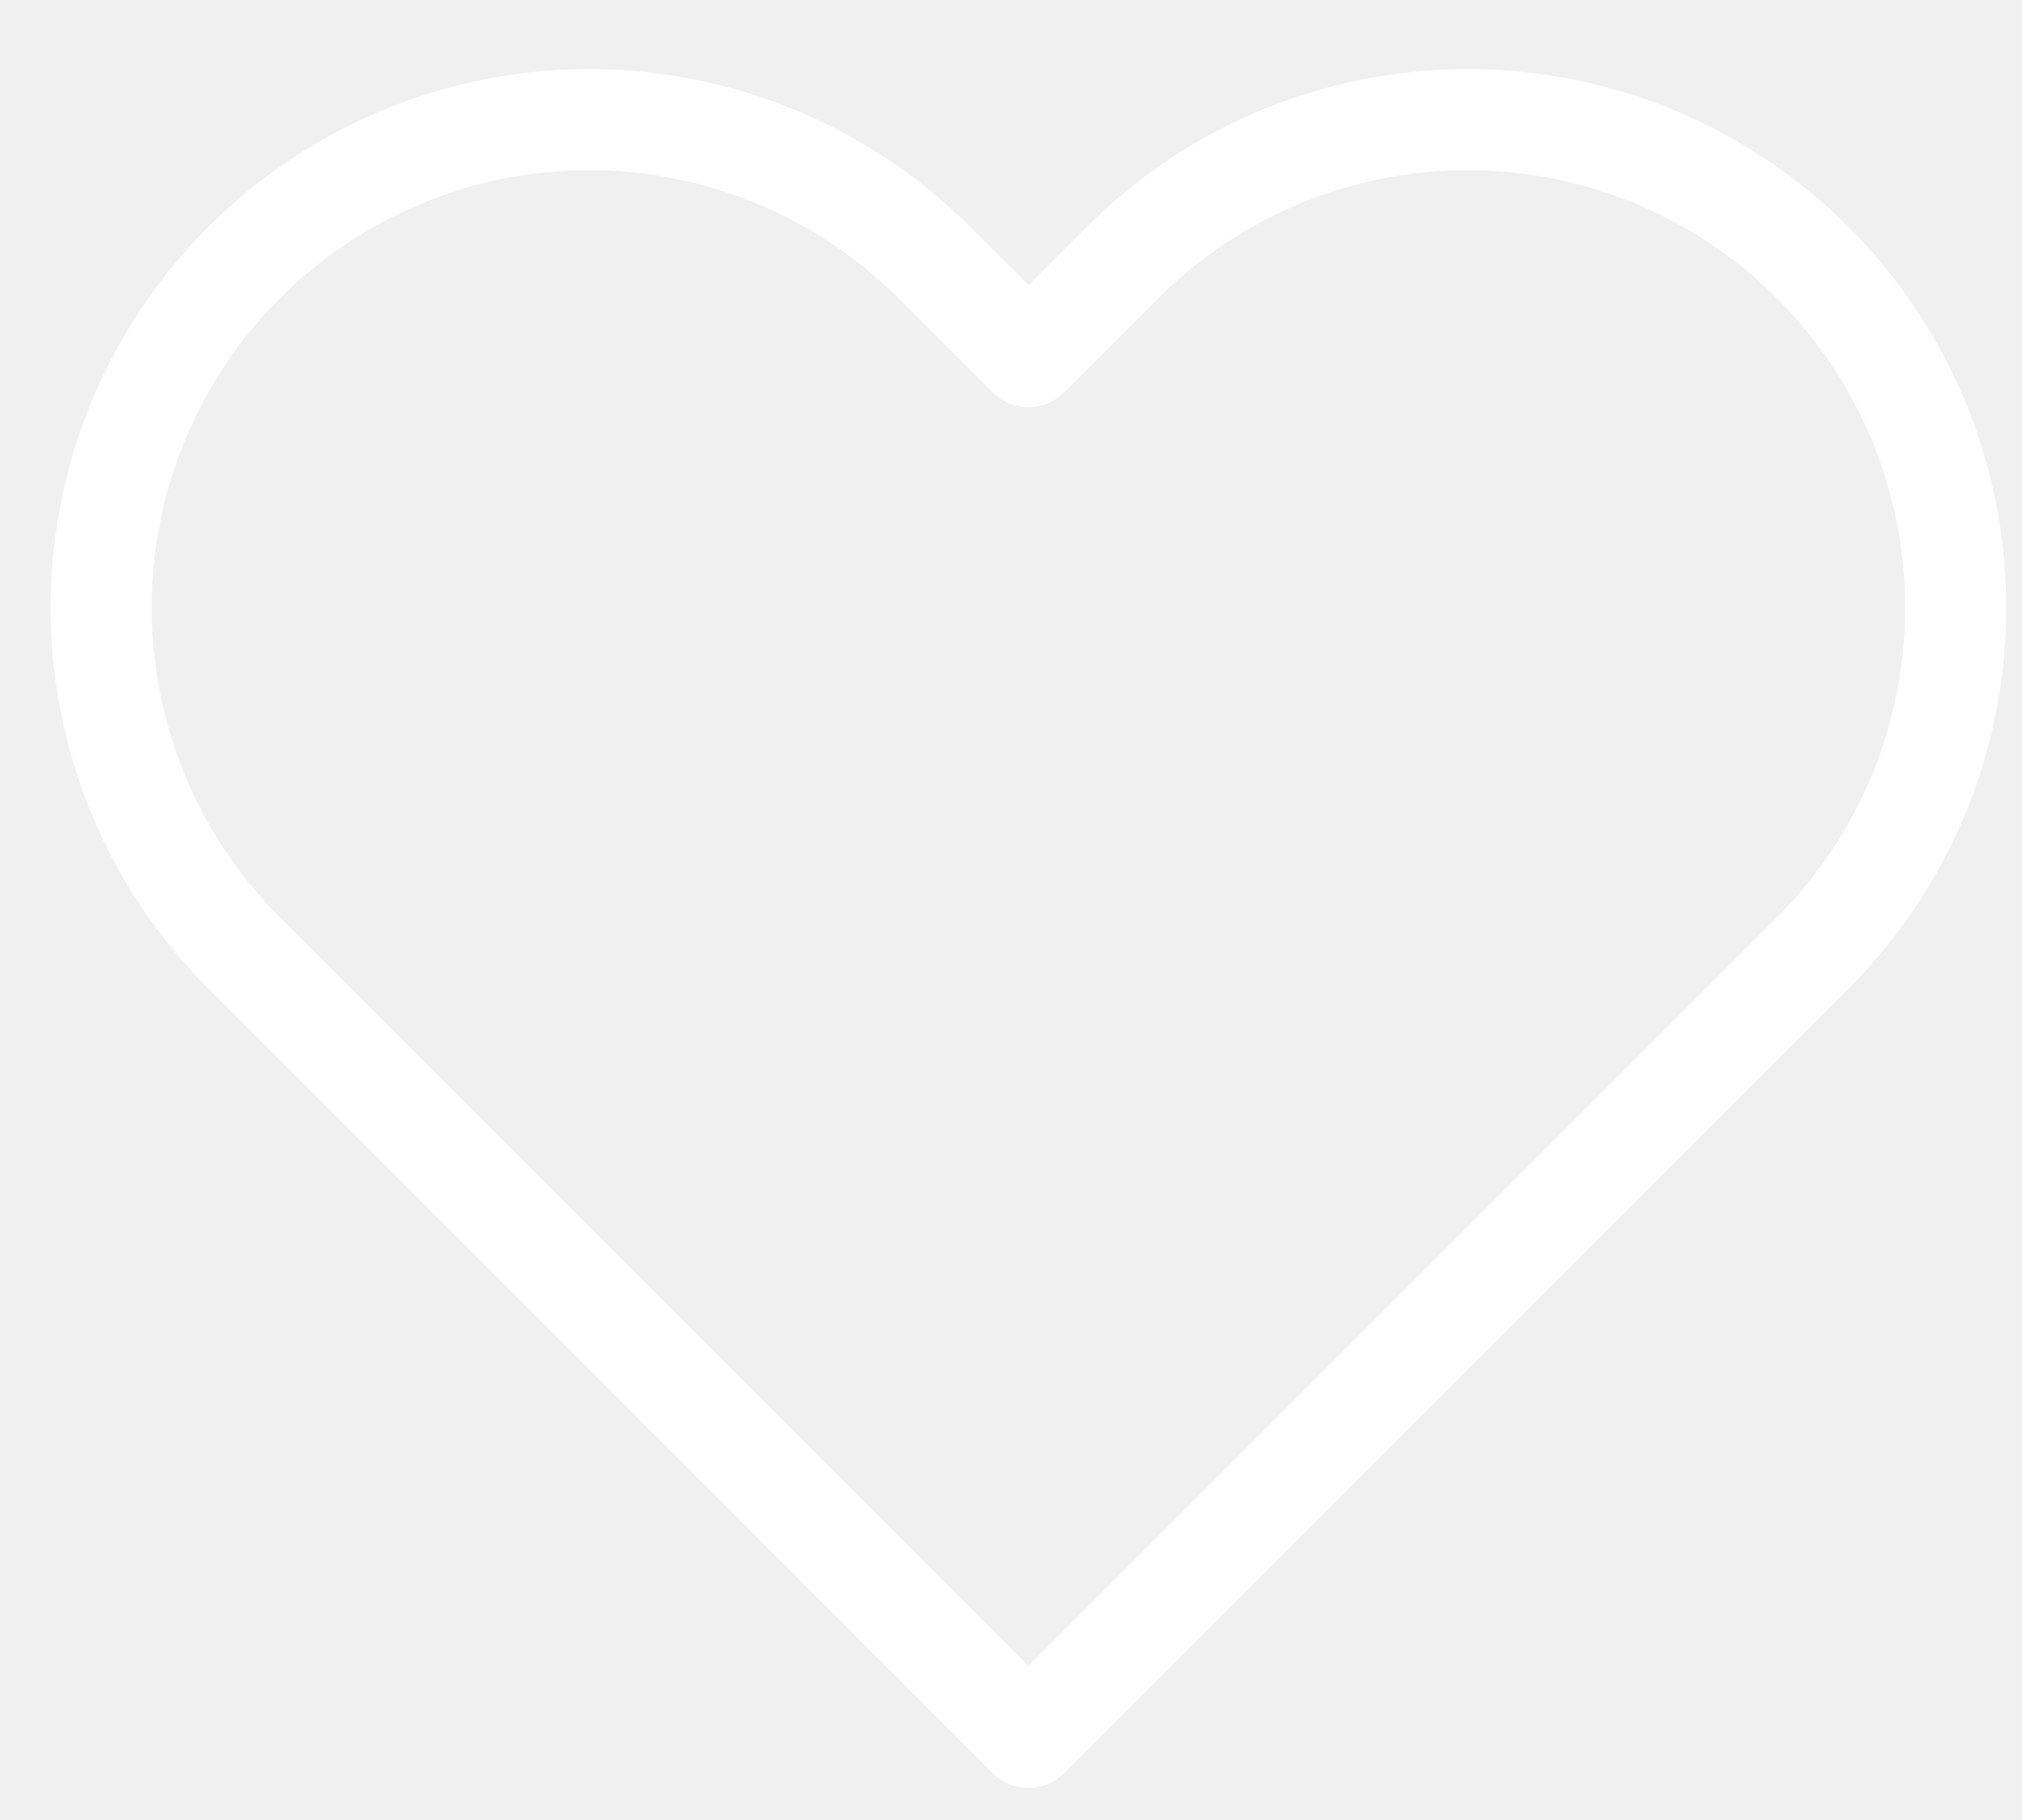
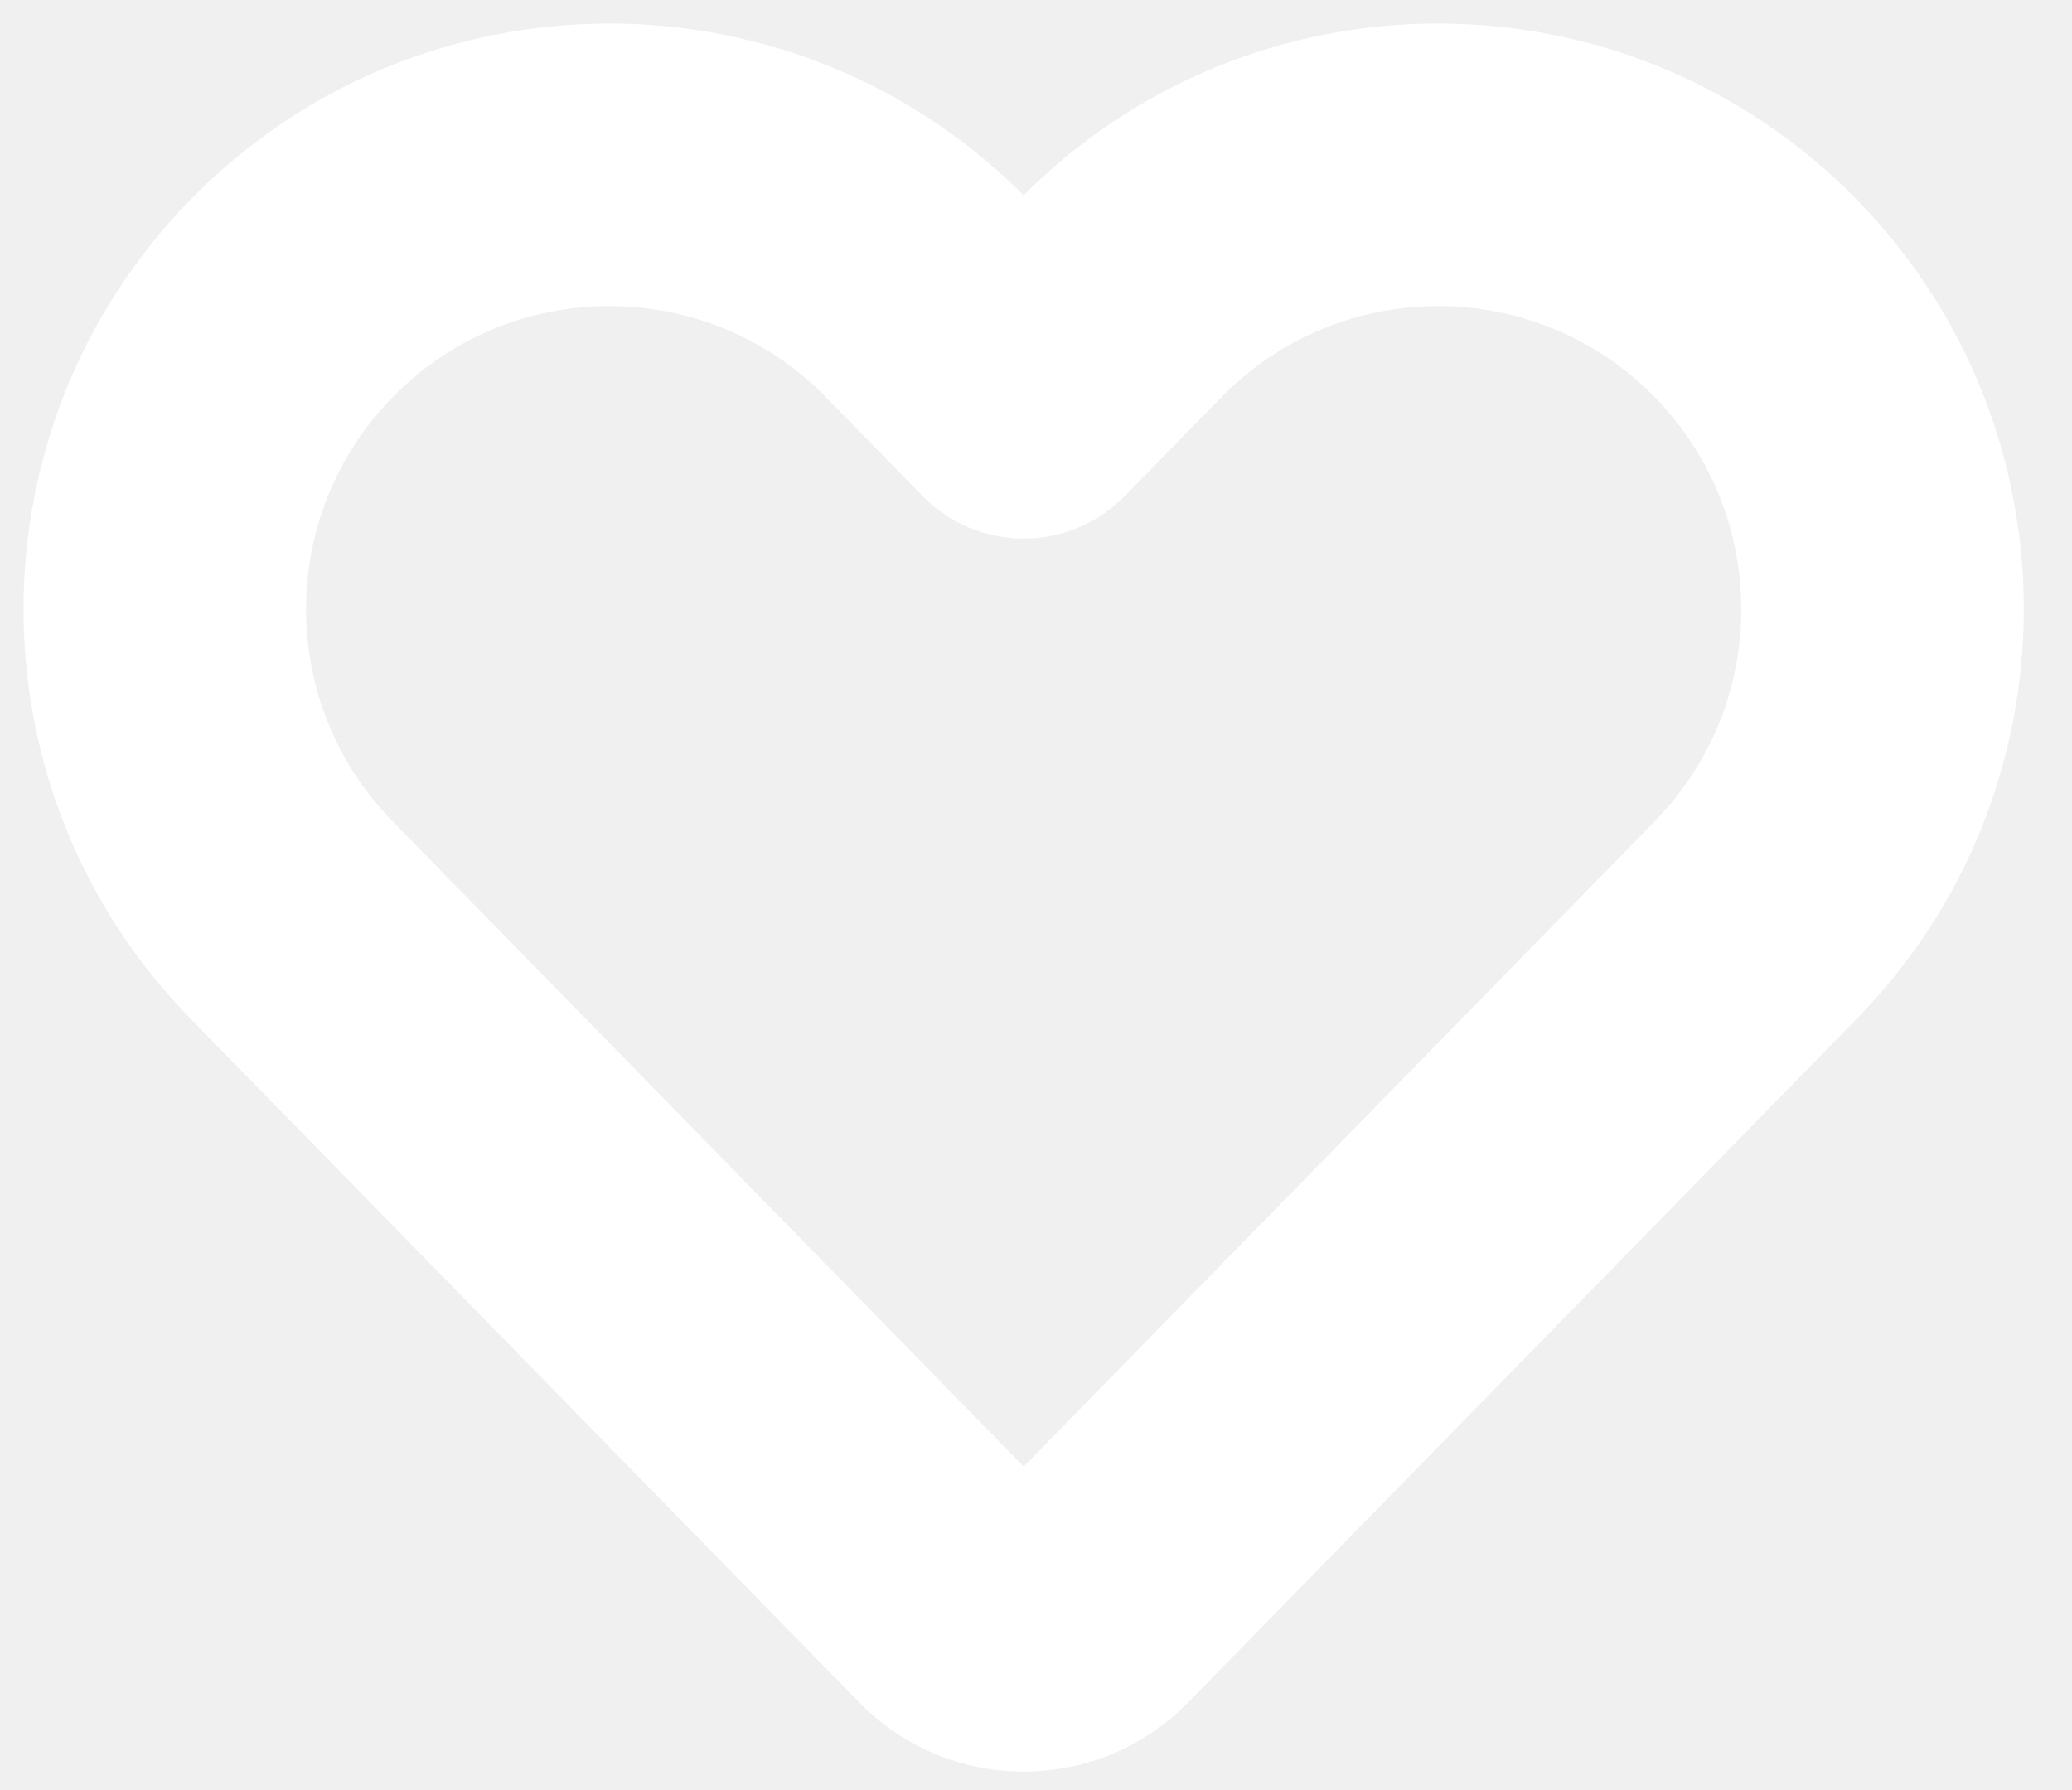
- <svg xmlns="http://www.w3.org/2000/svg" width="20" height="18" viewBox="0 0 20 18" fill="none">
-   <path d="M17.93 2.597C17.482 2.149 16.949 1.793 16.364 1.55C15.778 1.308 15.15 1.183 14.516 1.183C13.882 1.183 13.254 1.308 12.668 1.55C12.083 1.793 11.55 2.149 11.102 2.597L10.172 3.527L9.242 2.597C8.336 1.692 7.108 1.183 5.828 1.183C4.547 1.183 3.319 1.692 2.414 2.597C1.509 3.503 1 4.731 1 6.011C1 7.291 1.509 8.519 2.414 9.425L3.344 10.355L10.172 17.183L17 10.355L17.93 9.425C18.378 8.977 18.734 8.444 18.977 7.859C19.219 7.273 19.344 6.645 19.344 6.011C19.344 5.377 19.219 4.749 18.977 4.163C18.734 3.578 18.378 3.045 17.93 2.597V2.597Z" stroke="white" stroke-linecap="round" stroke-linejoin="round" />
+ <svg xmlns="http://www.w3.org/2000/svg" width="22" height="19" viewBox="0 0 22 19" fill="none">
+   <path fill-rule="evenodd" clip-rule="evenodd" d="M9.307 3.694C7.75 2.102 5.188 2.102 3.631 3.694C2.123 5.237 2.123 7.701 3.631 9.244L10.73 16.504C10.806 16.582 10.932 16.582 11.008 16.504L18.107 9.244C19.615 7.701 19.615 5.237 18.107 3.694C16.55 2.102 13.988 2.102 12.431 3.694L11.405 4.743C11.264 4.888 11.071 4.969 10.869 4.969C10.667 4.969 10.474 4.888 10.333 4.743L9.307 3.694ZM2.559 2.646C4.704 0.451 8.234 0.451 10.379 2.646L10.869 3.146L11.359 2.646C13.504 0.451 17.034 0.451 19.179 2.646C21.258 4.771 21.258 8.167 19.179 10.293L12.08 17.553C11.416 18.233 10.322 18.233 9.658 17.553L2.559 10.293C0.48 8.167 0.48 4.771 2.559 2.646Z" fill="white" />
+   <path d="M3.631 3.694L4.167 4.219L3.631 3.694ZM9.307 3.694L8.771 4.219V4.219L9.307 3.694ZM3.631 9.244L3.095 9.768H3.095L3.631 9.244ZM10.73 16.504L11.267 15.98L11.267 15.98L10.73 16.504ZM11.008 16.504L10.472 15.98L10.472 15.98L11.008 16.504ZM18.107 9.244L18.643 9.768V9.768L18.107 9.244ZM18.107 3.694L18.643 3.17V3.17L18.107 3.694ZM12.431 3.694L12.967 4.219V4.219L12.431 3.694ZM11.405 4.743L10.869 4.219L10.869 4.219L11.405 4.743ZM10.333 4.743L10.869 4.219L10.869 4.219L10.333 4.743ZM10.379 2.646L10.916 2.121V2.121L10.379 2.646ZM2.559 2.646L2.022 2.121L2.559 2.646ZM10.869 3.146L10.333 3.671L10.869 4.219L11.405 3.671L10.869 3.146ZM11.359 2.646L10.822 2.121L11.359 2.646ZM19.179 2.646L19.716 2.121V2.121L19.179 2.646ZM19.179 10.293L19.716 10.817L19.179 10.293ZM12.08 17.553L11.544 17.029H11.544L12.08 17.553ZM9.658 17.553L10.194 17.029L9.658 17.553ZM2.559 10.293L2.022 10.817H2.022L2.559 10.293ZM4.167 4.219C5.43 2.927 7.508 2.927 8.771 4.219L9.843 3.17C7.992 1.277 4.946 1.277 3.095 3.17L4.167 4.219ZM4.167 8.72C2.944 7.469 2.944 5.47 4.167 4.219L3.095 3.17C1.302 5.004 1.302 7.934 3.095 9.768L4.167 8.72ZM11.267 15.98L4.167 8.72L3.095 9.768L10.194 17.029L11.267 15.98ZM10.472 15.98C10.69 15.757 11.049 15.757 11.267 15.98L10.194 17.029C10.564 17.407 11.174 17.407 11.544 17.029L10.472 15.98ZM17.571 8.72L10.472 15.98L11.544 17.029L18.643 9.768L17.571 8.72ZM17.571 4.219C18.794 5.47 18.794 7.469 17.571 8.72L18.643 9.768C20.436 7.934 20.436 5.004 18.643 3.17L17.571 4.219ZM12.967 4.219C14.23 2.927 16.308 2.927 17.571 4.219L18.643 3.17C16.792 1.277 13.746 1.277 11.895 3.17L12.967 4.219ZM11.942 5.268L12.967 4.219L11.895 3.17L10.869 4.219L11.942 5.268ZM10.869 5.719C11.273 5.719 11.659 5.556 11.942 5.268L10.869 4.219L10.869 4.219V5.719ZM9.797 5.268C10.079 5.556 10.465 5.719 10.869 5.719V4.219L10.869 4.219L9.797 5.268ZM8.771 4.219L9.797 5.268L10.869 4.219L9.843 3.17L8.771 4.219ZM10.916 2.121C8.476 -0.374 4.462 -0.374 2.022 2.121L3.095 3.17C4.946 1.277 7.992 1.277 9.843 3.17L10.916 2.121ZM11.405 2.622L10.916 2.121L9.843 3.17L10.333 3.671L11.405 2.622ZM10.822 2.121L10.333 2.622L11.405 3.671L11.895 3.17L10.822 2.121ZM19.716 2.121C17.276 -0.374 13.262 -0.374 10.822 2.121L11.895 3.17C13.746 1.277 16.792 1.277 18.643 3.17L19.716 2.121ZM19.716 10.817C22.079 8.4 22.079 4.538 19.716 2.121L18.643 3.17C20.436 5.004 20.436 7.934 18.643 9.768L19.716 10.817ZM12.617 18.077L19.716 10.817L18.643 9.768L11.544 17.029L12.617 18.077ZM9.122 18.077C10.08 19.058 11.658 19.058 12.617 18.077L11.544 17.029C11.174 17.407 10.564 17.407 10.194 17.029L9.122 18.077ZM2.022 10.817L9.122 18.077L10.194 17.029L3.095 9.768L2.022 10.817ZM2.022 2.121C-0.341 4.538 -0.341 8.4 2.022 10.817L3.095 9.768C1.302 7.934 1.302 5.004 3.095 3.17L2.022 2.121Z" fill="white" />
</svg>
